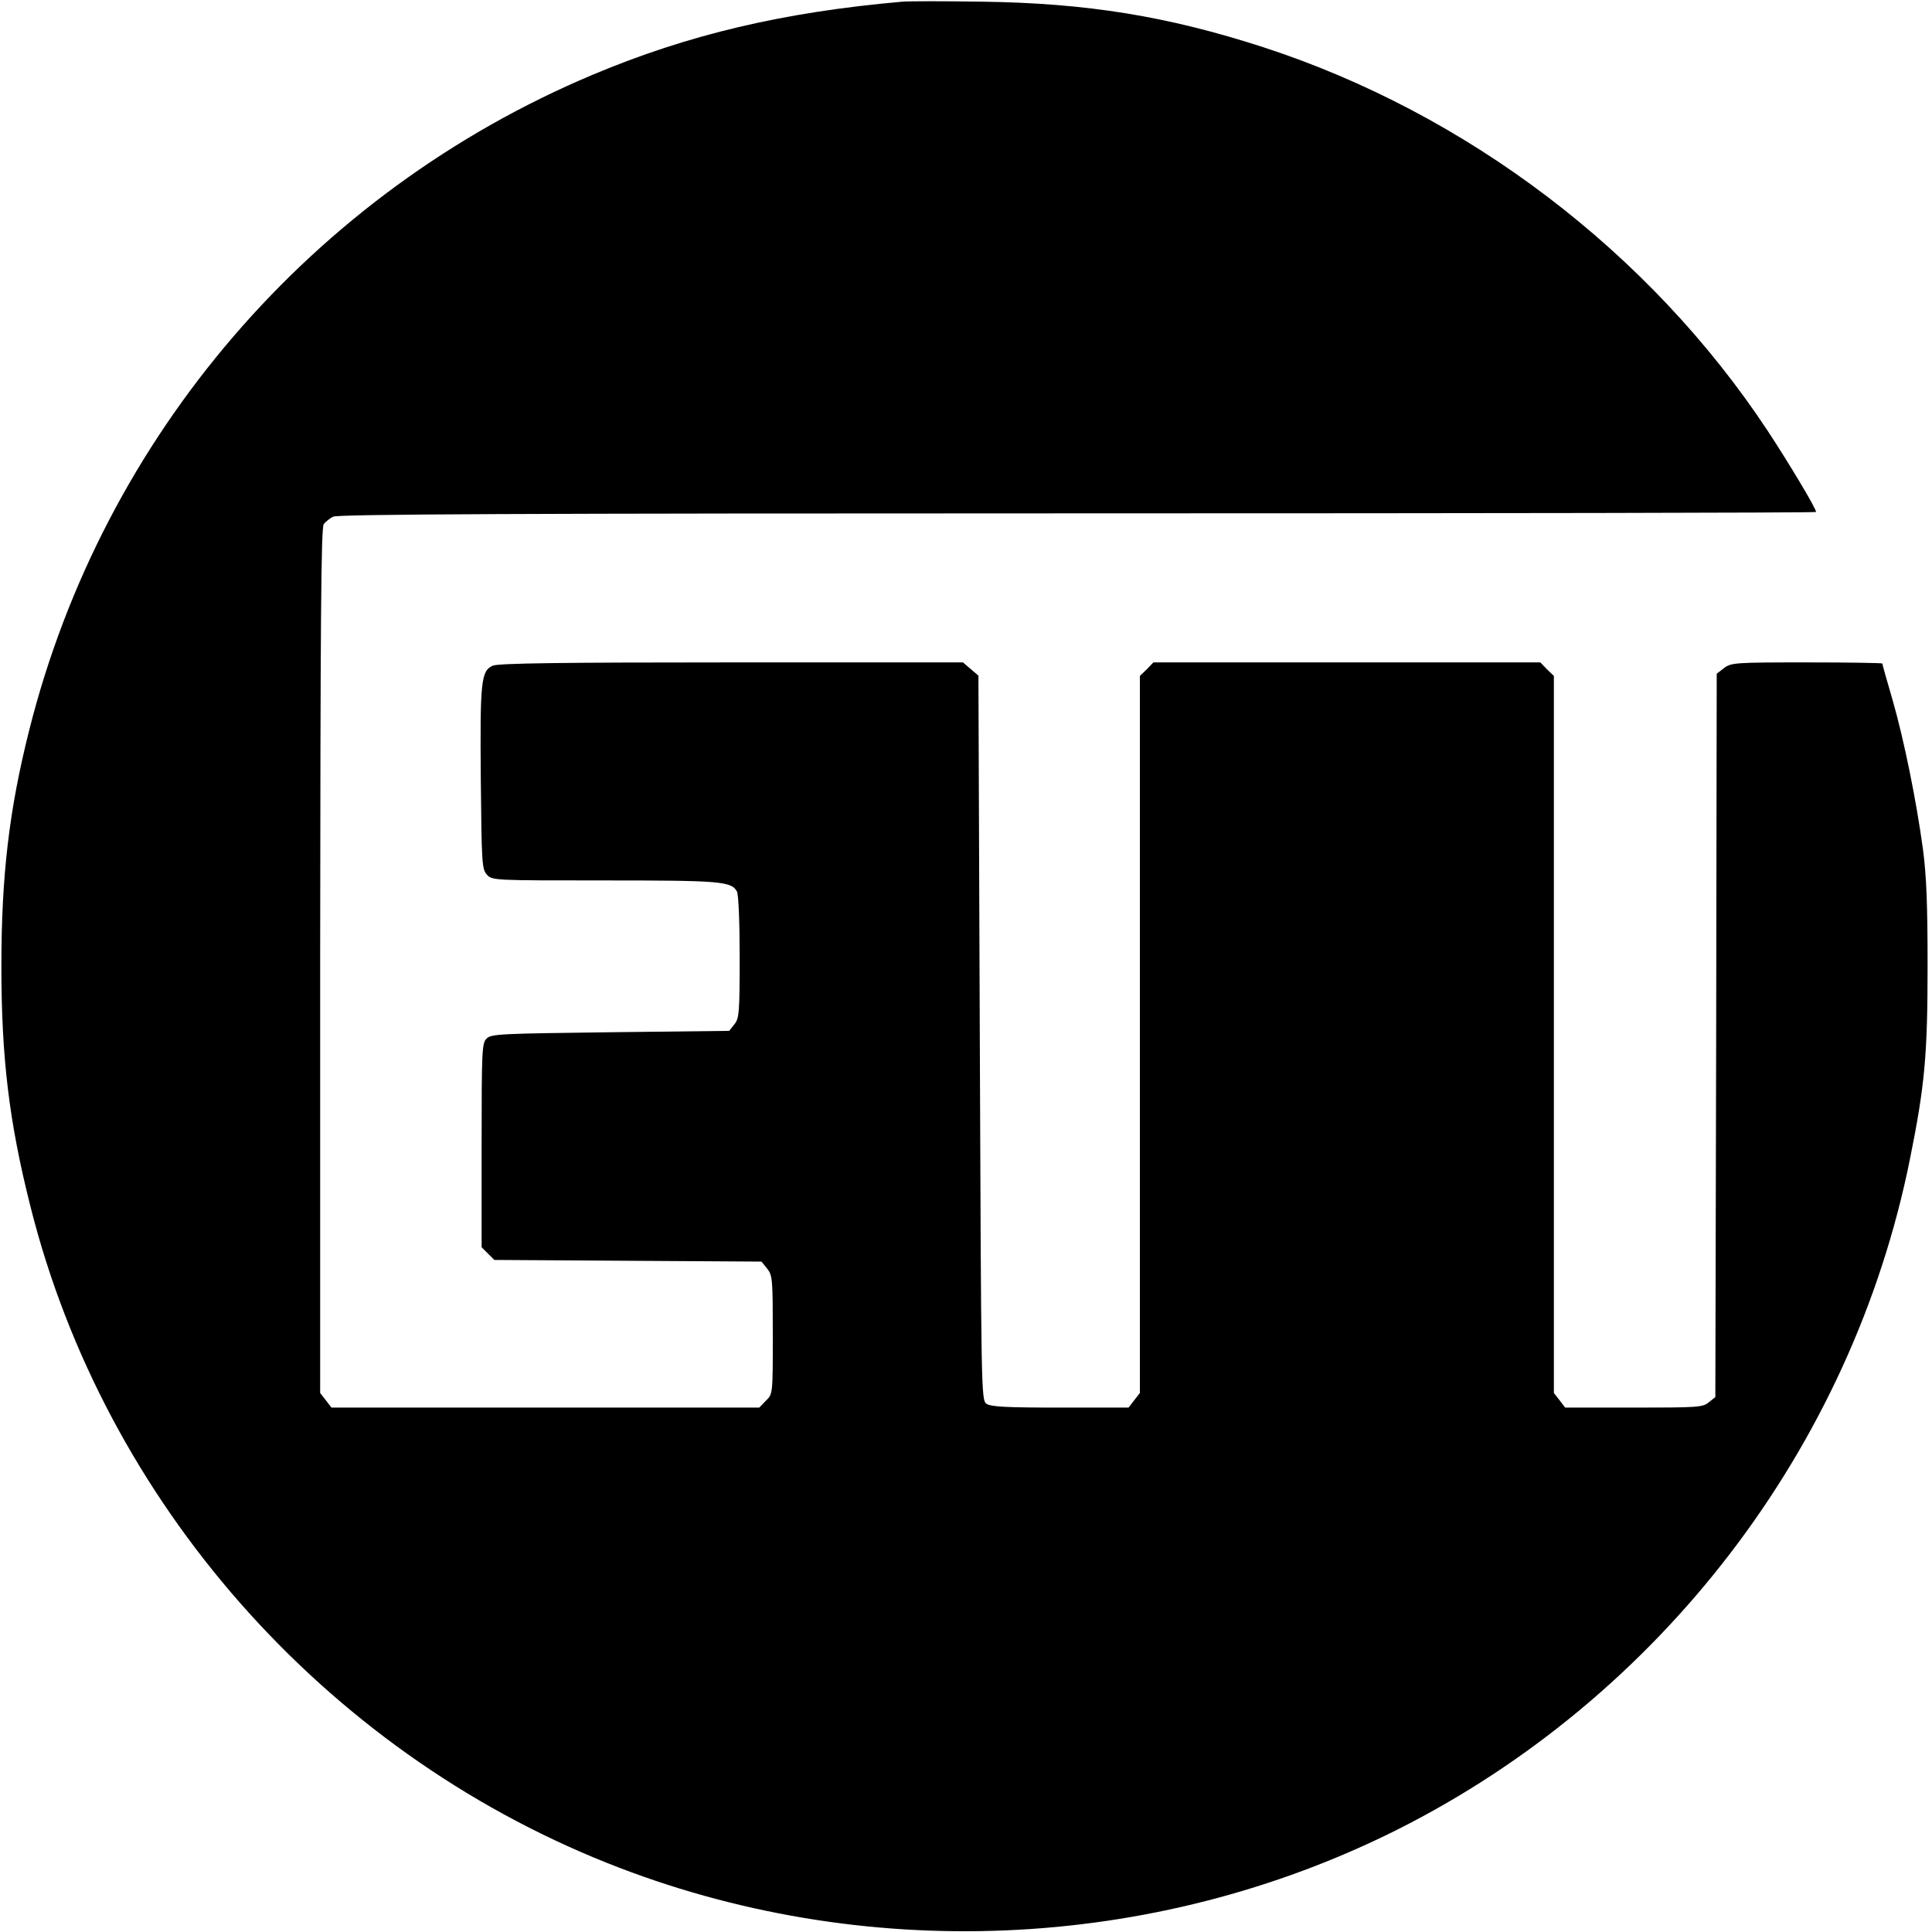
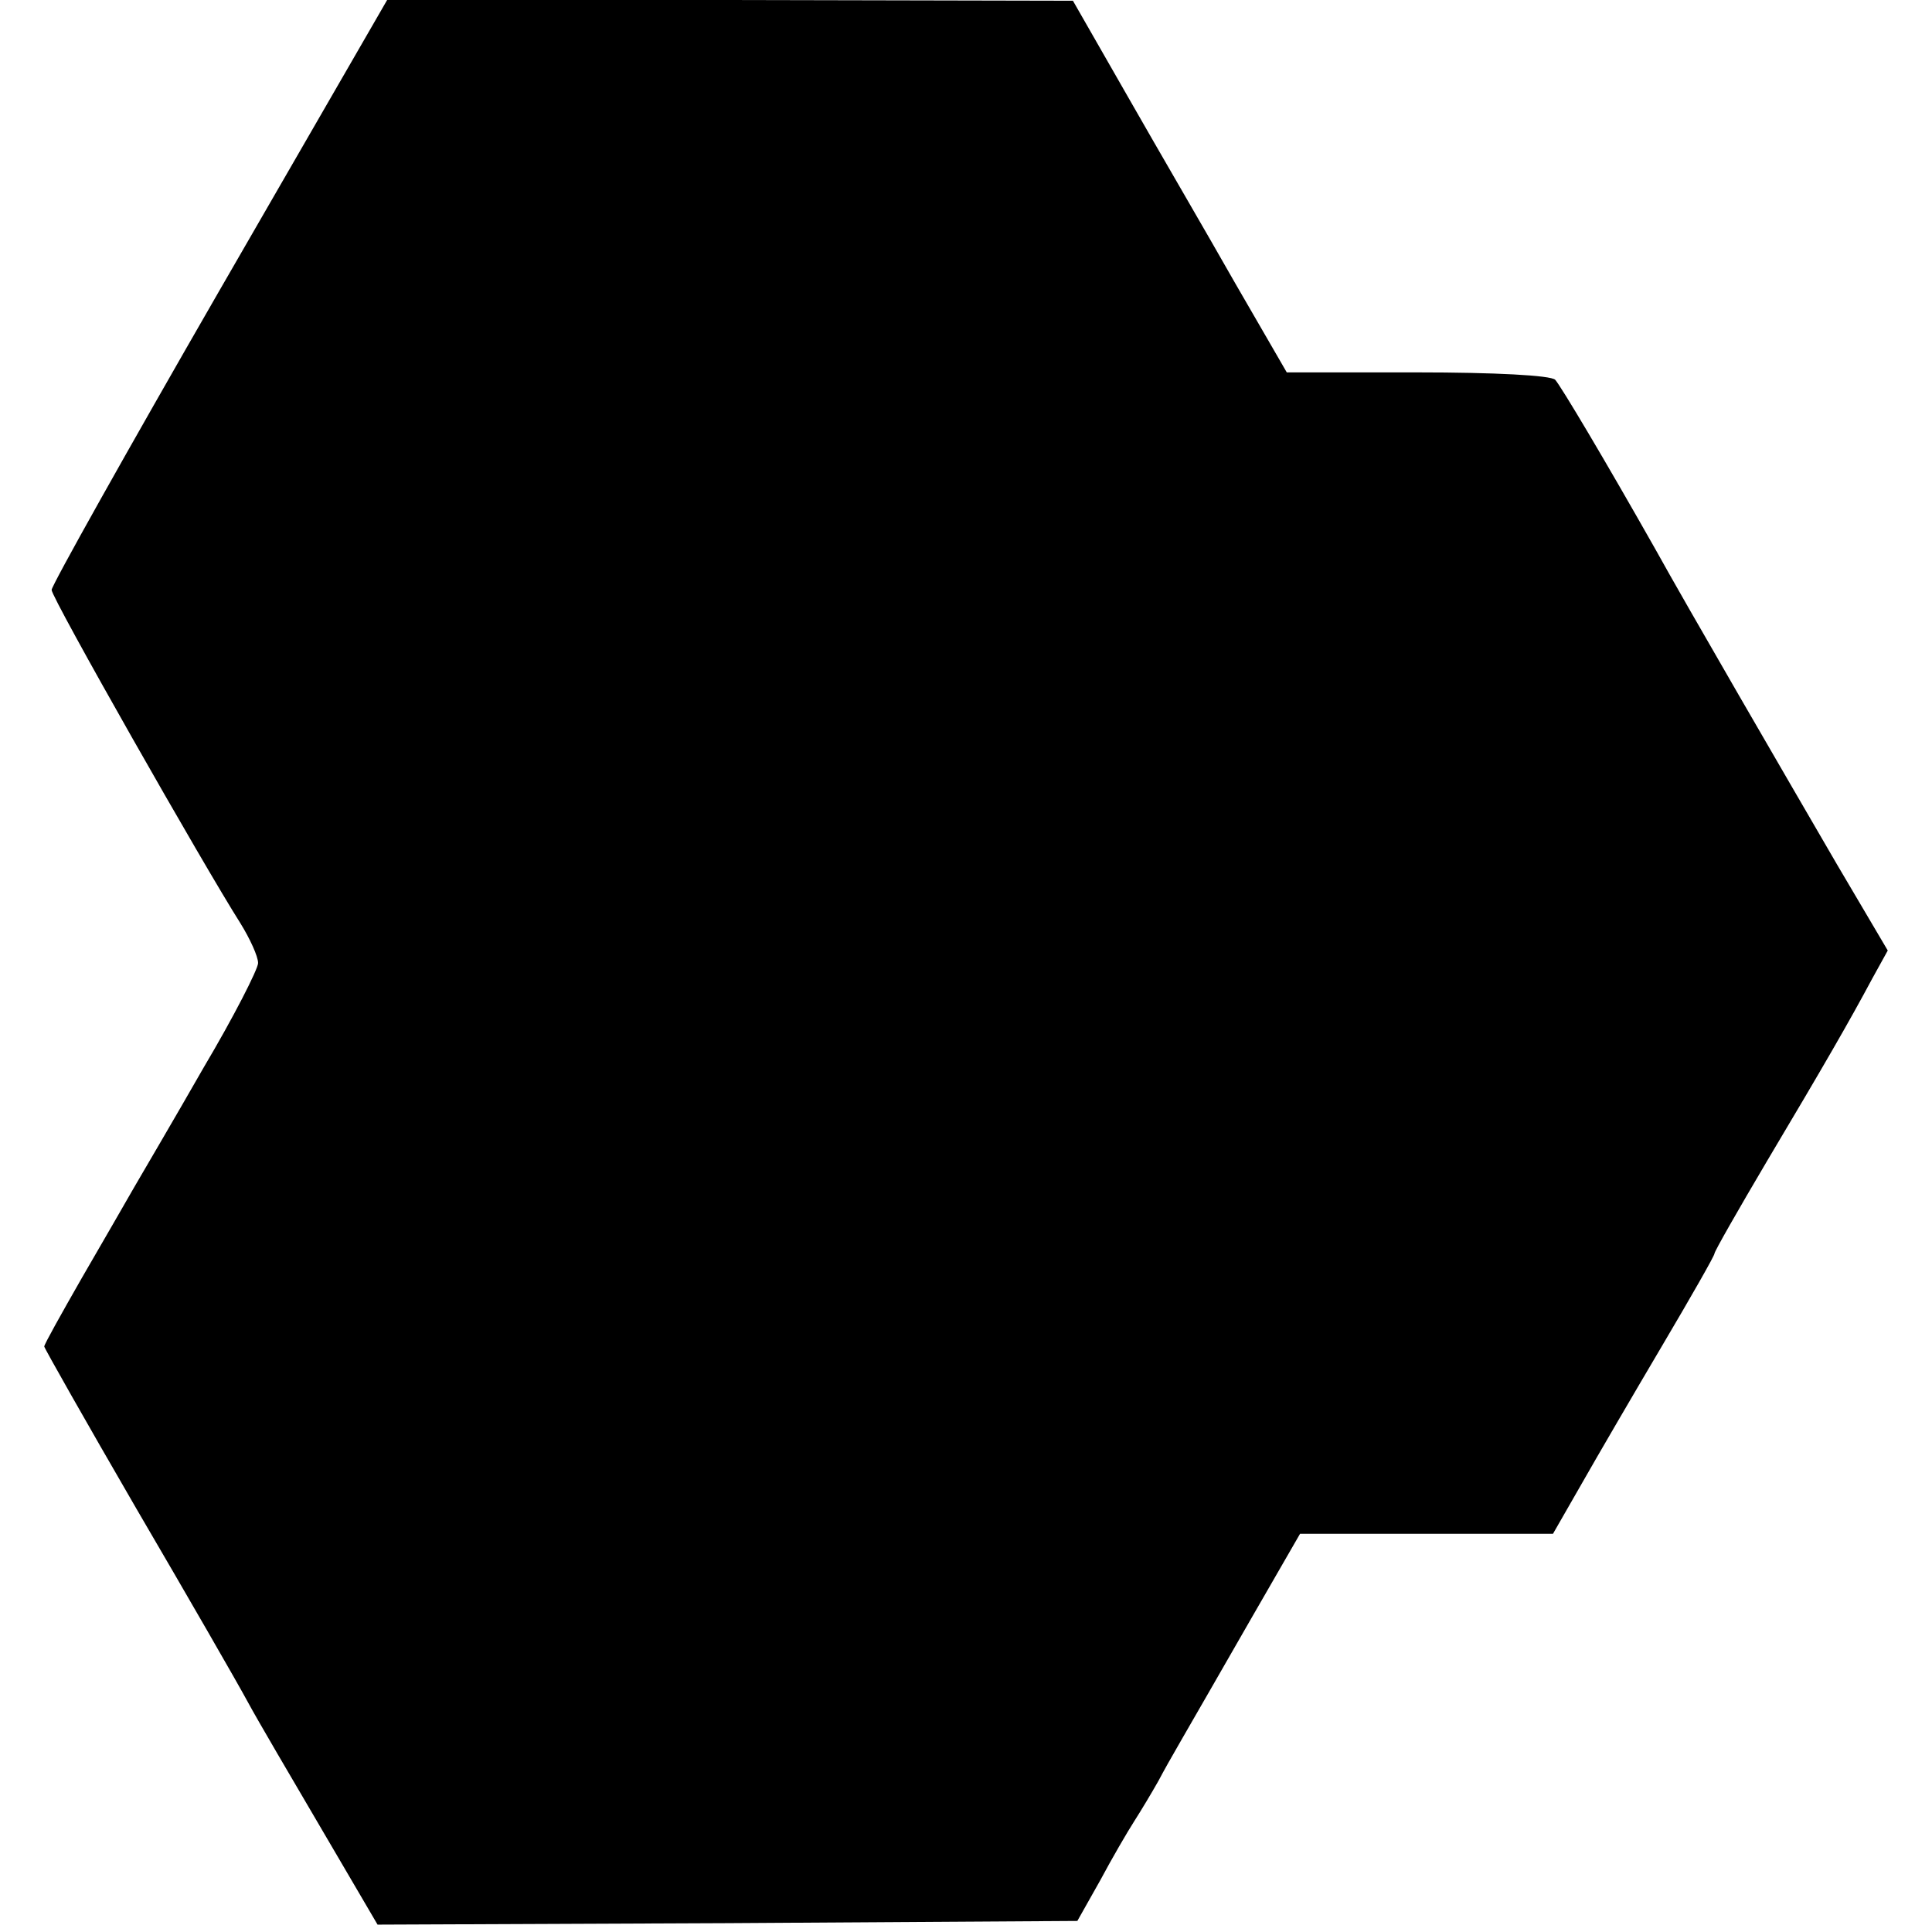
- <svg xmlns="http://www.w3.org/2000/svg" version="1.0" width="700pt" height="700pt" viewBox="0 0 700 700" preserveAspectRatio="xMidYMid meet">
-   <g transform="translate(0,700) scale(0.1,-0.1)" fill="#000000" stroke="none">
-     <path d="M3270 6994 c-432 -38 -776 -119 -1123 -265 -1015 -427 -1773 -1308 -2041 -2374 -73 -289 -101 -529 -101 -855 0 -333 28 -566 106 -874 269 -1067 1059 -1965 2089 -2376 922 -368 1976 -323 2861 120 956 480 1649 1386 1859 2430 54 267 64 378 64 700 0 223 -4 327 -17 425 -24 175 -68 394 -111 543 -20 68 -36 125 -36 128 0 2 -123 4 -274 4 -261 0 -274 -1 -300 -21 l-26 -20 -2 -1310 -3 -1311 -24 -19 c-21 -18 -42 -19 -271 -19 l-249 0 -20 26 -21 27 0 1299 0 1299 -25 24 -24 25 -701 0 -701 0 -24 -25 -25 -24 0 -1299 0 -1299 -21 -27 -20 -26 -248 0 c-198 0 -251 3 -267 14 -19 14 -19 42 -24 1326 l-5 1312 -28 24 -28 24 -839 0 c-617 0 -846 -3 -865 -12 -42 -19 -46 -57 -43 -409 3 -305 4 -328 22 -348 19 -21 25 -21 426 -21 419 0 460 -3 480 -40 6 -11 10 -114 10 -238 0 -201 -2 -222 -19 -243 l-19 -24 -431 -5 c-396 -5 -432 -6 -448 -23 -17 -16 -18 -46 -18 -387 l0 -369 23 -23 23 -23 484 -3 484 -3 21 -26 c19 -24 20 -39 20 -240 0 -214 0 -214 -25 -238 l-24 -25 -775 0 -775 0 -20 26 -21 27 0 1566 c1 1215 3 1570 13 1582 7 9 22 21 34 27 16 9 682 12 2697 12 1472 0 2676 2 2676 5 0 13 -99 178 -176 295 -427 646 -1089 1149 -1827 1389 -346 112 -638 160 -1022 165 -132 2 -260 2 -285 0z" />
+ <svg xmlns="http://www.w3.org/2000/svg" version="1.0" width="262pt" height="262pt" viewBox="0 0 262 262" preserveAspectRatio="xMidYMid meet">
+   <g transform="translate(0,262) scale(0.1,-0.1)" fill="#000000" stroke="none">
+     <path d="M297 2225 c-125 -217 -227 -399 -227 -405 0 -11 207 -375 256 -452 13 -21 24 -45 24 -54 0 -8 -33 -73 -74 -142 -40 -70 -83 -143 -94 -162 -11 -19 -43 -75 -71 -123 -28 -49 -51 -90 -51 -93 0 -2 56 -101 125 -220 69 -118 137 -236 151 -262 14 -26 60 -104 101 -174 l75 -128 475 2 474 3 31 55 c16 30 37 66 46 80 9 14 24 39 33 55 17 32 26 46 128 224 l64 111 172 0 171 0 39 68 c21 37 70 121 109 187 39 66 71 122 71 125 0 3 32 59 71 125 78 131 112 190 143 248 l21 38 -69 117 c-68 117 -204 351 -246 427 -69 122 -128 221 -136 230 -6 6 -82 10 -187 10 l-177 0 -70 121 c-38 67 -104 180 -145 252 l-75 131 -465 1 -465 0 -228 -395z" />
  </g>
</svg>
